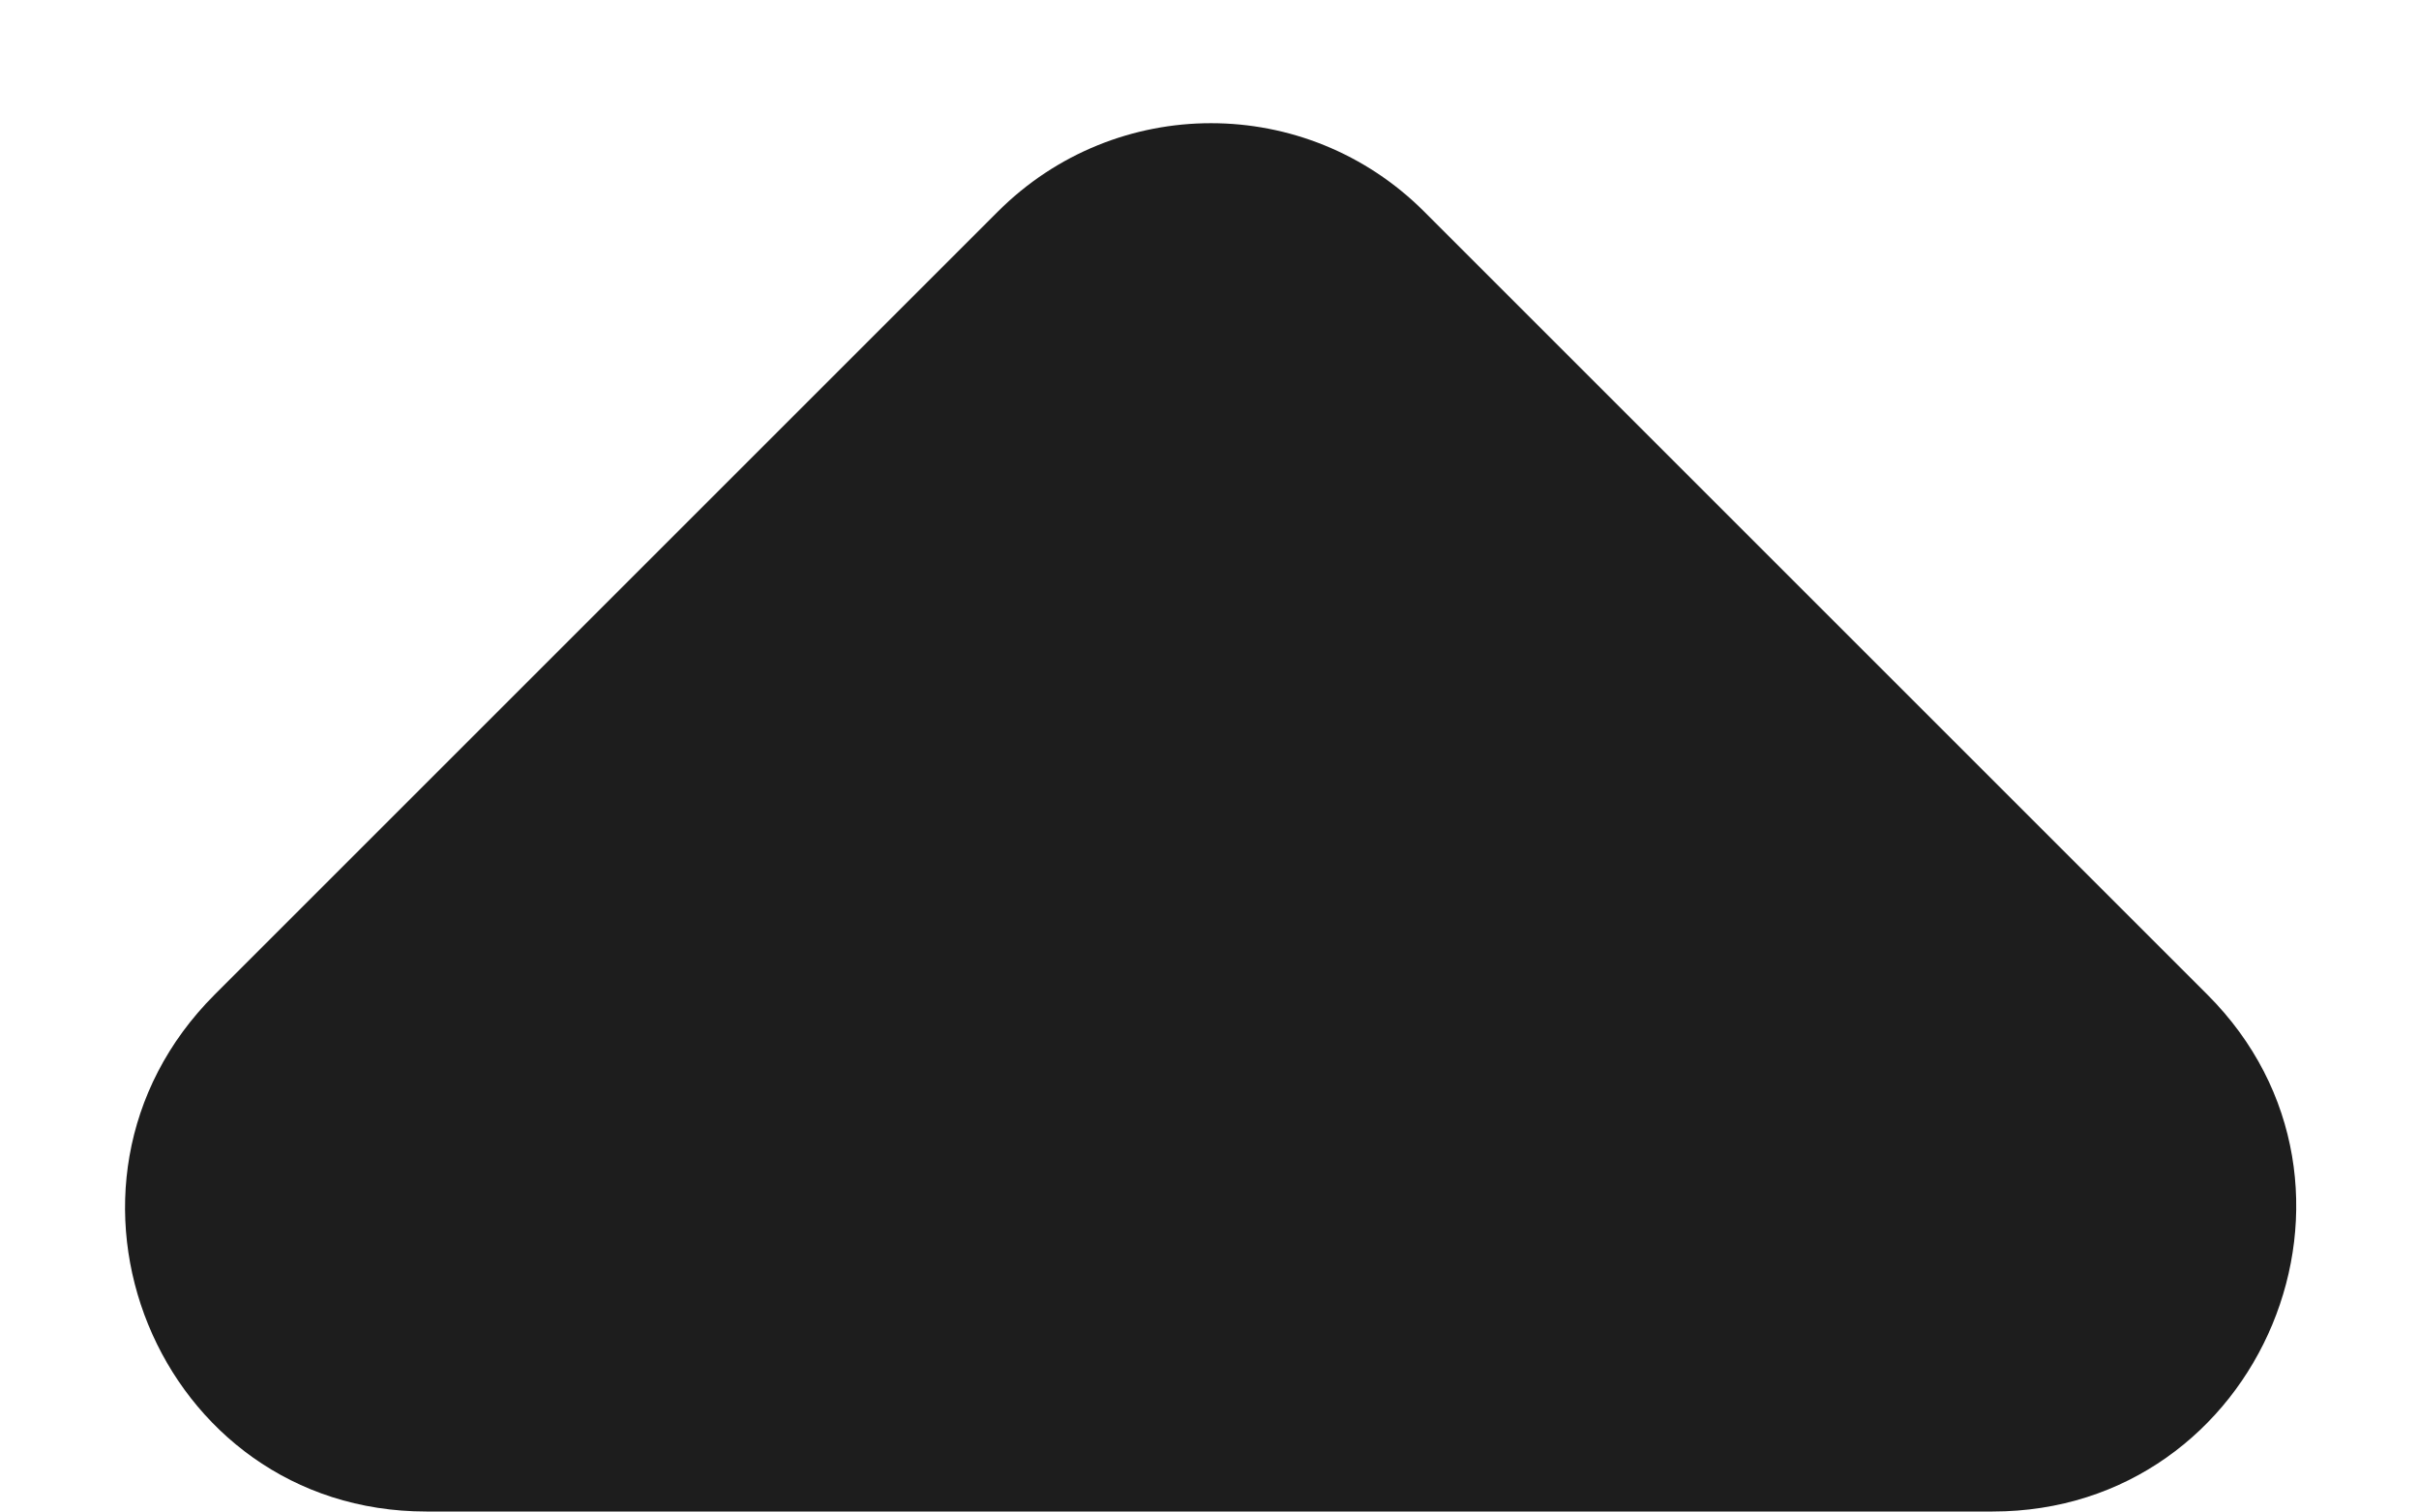
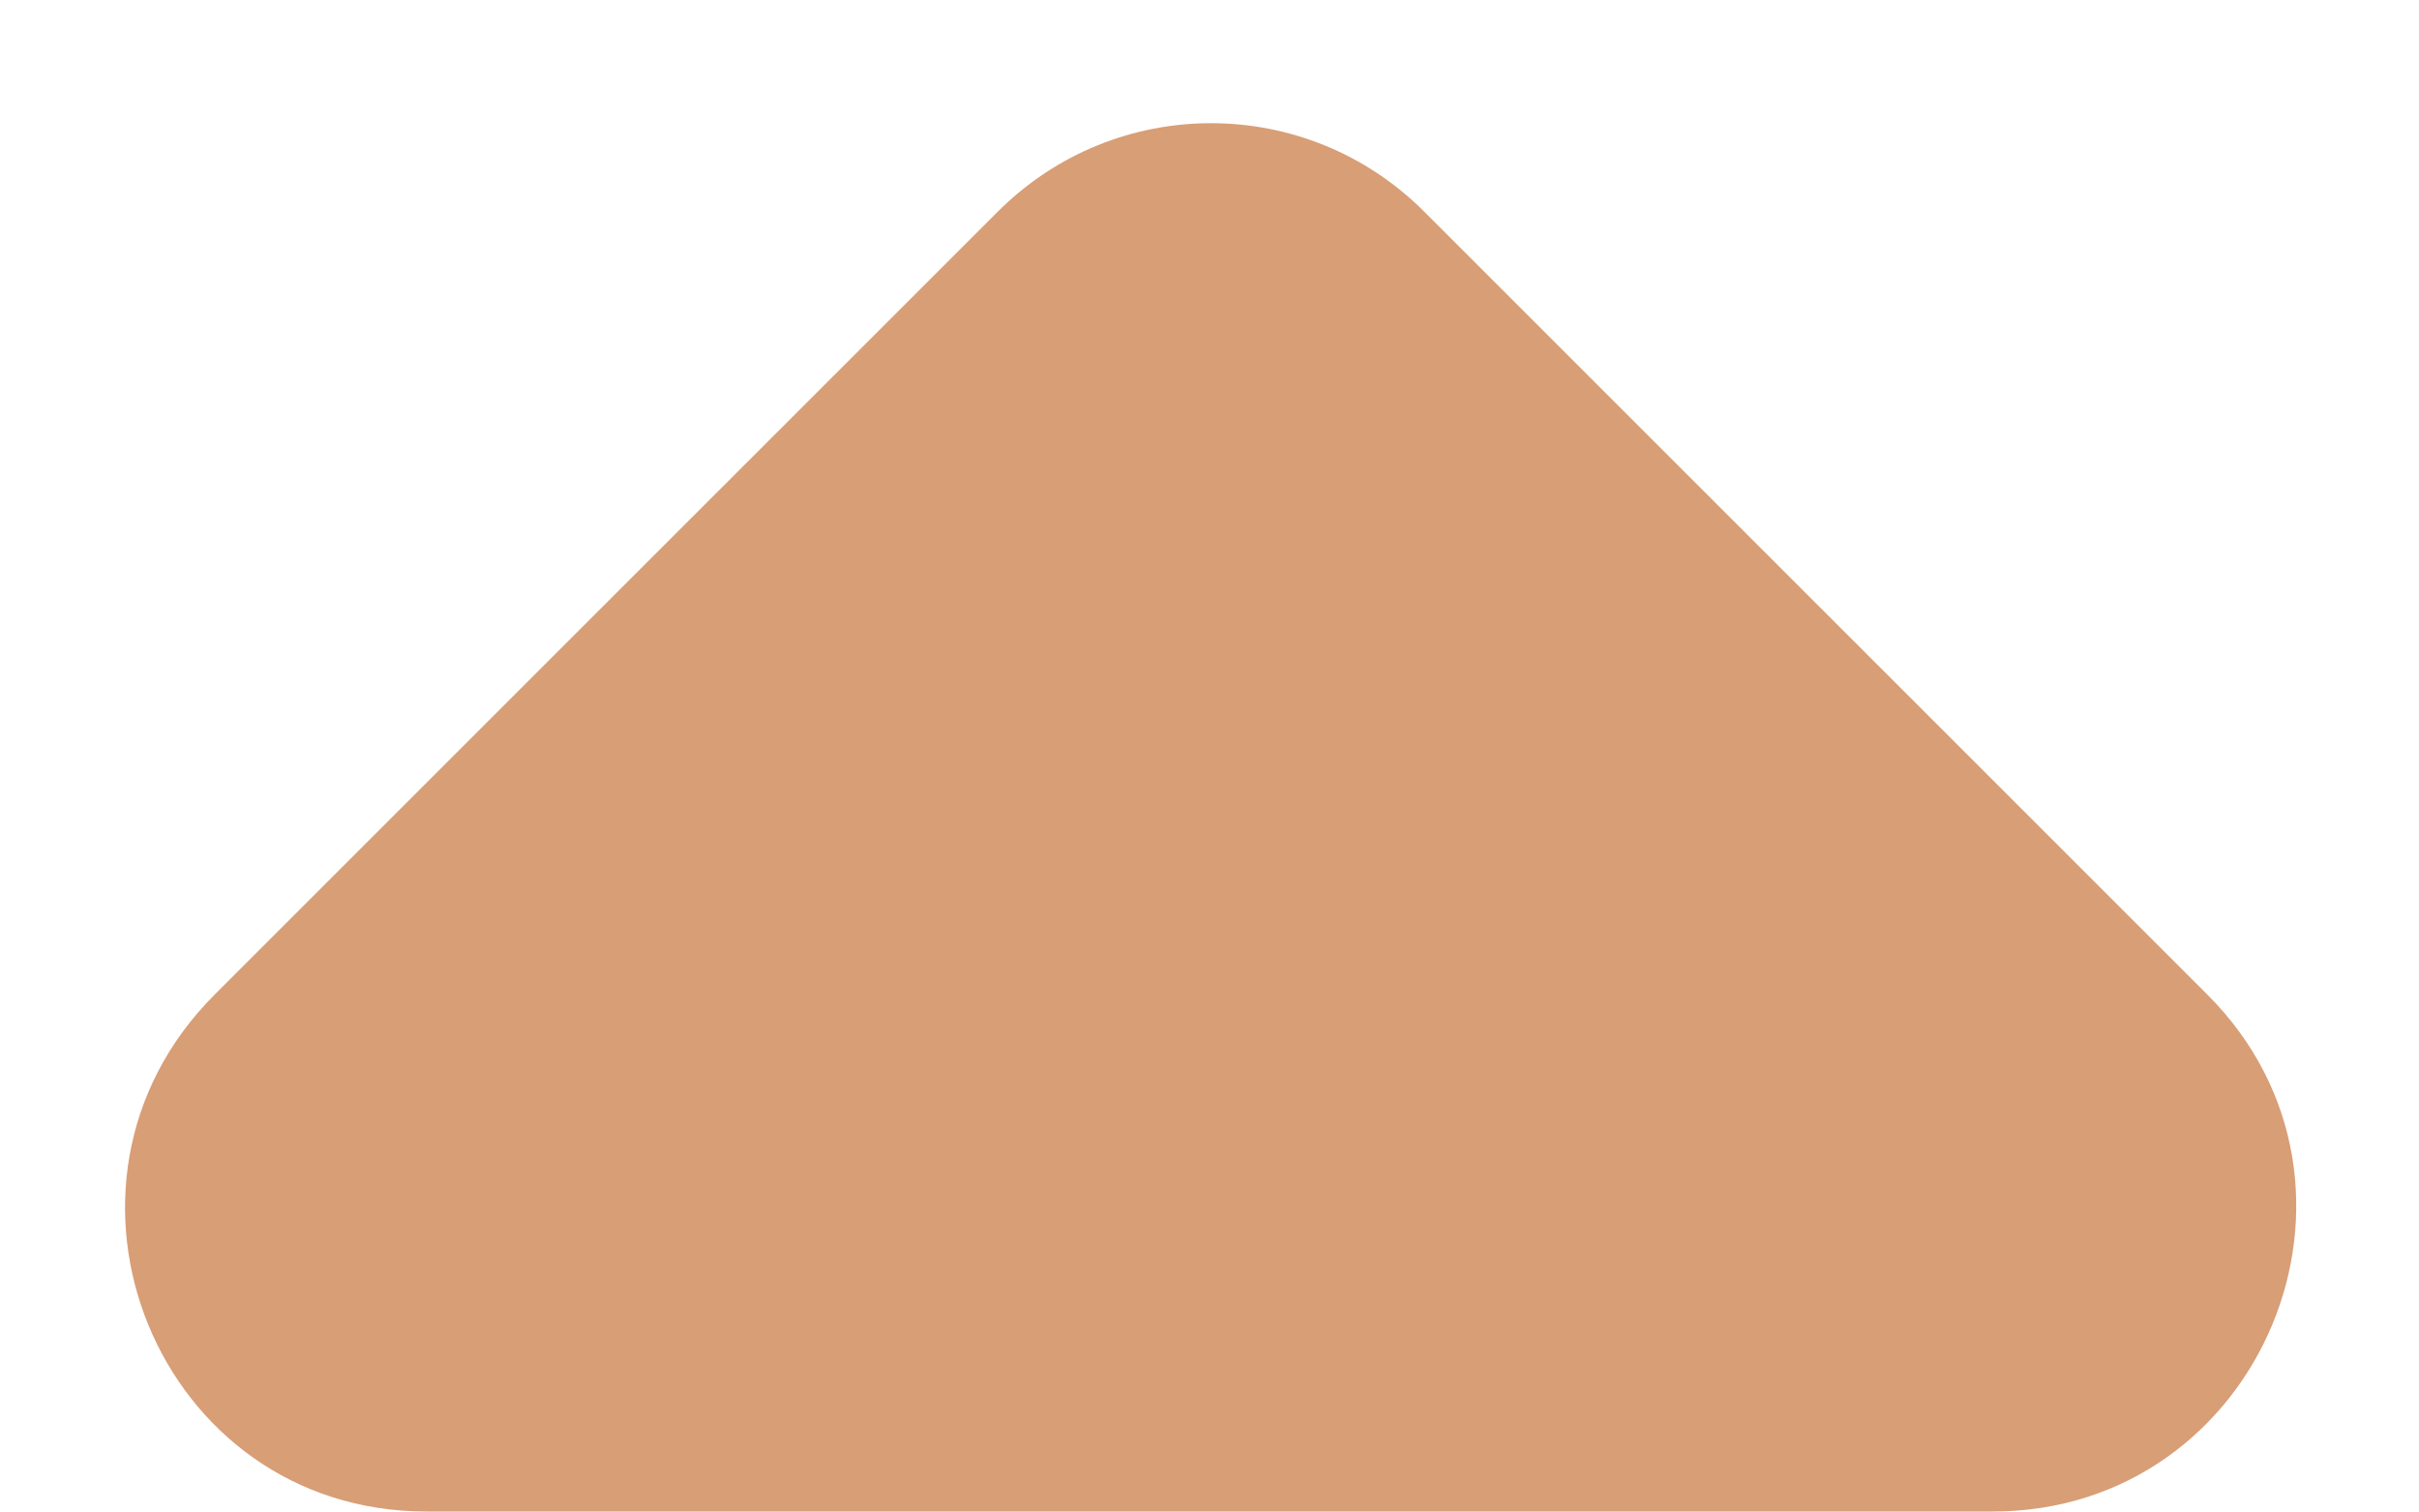
<svg xmlns="http://www.w3.org/2000/svg" width="8px" height="5px" viewBox="0 0 8 5" version="1.1">
  <g id="Icons" stroke="none" stroke-width="1" fill="none" fill-rule="evenodd">
    <g id="Rounded" transform="translate(-414, -3441)">
      <g id="Navigation" transform="translate(100, 3378)">
        <g id="-Round-/-Navigation-/-arrow_drop_up" transform="translate(306, 54)">
          <g transform="translate(0, 0)">
            <polygon id="Path" points="0 0 24 0 24 24 0 24" />
-             <path d="M8.71,12.29 L11.3,9.7 C11.69,9.31 12.32,9.31 12.71,9.7 L15.3,12.29 C15.93,12.92 15.48,14 14.59,14 L9.41,14 C8.52,14 8.08,12.92 8.71,12.29 Z" id="🔹-Icon-Color" fill="#1D1D1D" />
+             <path d="M8.71,12.29 L11.3,9.7 C11.69,9.31 12.32,9.31 12.71,9.7 L15.3,12.29 C15.93,12.92 15.48,14 14.59,14 L9.41,14 C8.52,14 8.08,12.92 8.71,12.29 Z" id="🔹-Icon-Color" fill="#d89e76" />
          </g>
        </g>
      </g>
    </g>
  </g>
</svg>
